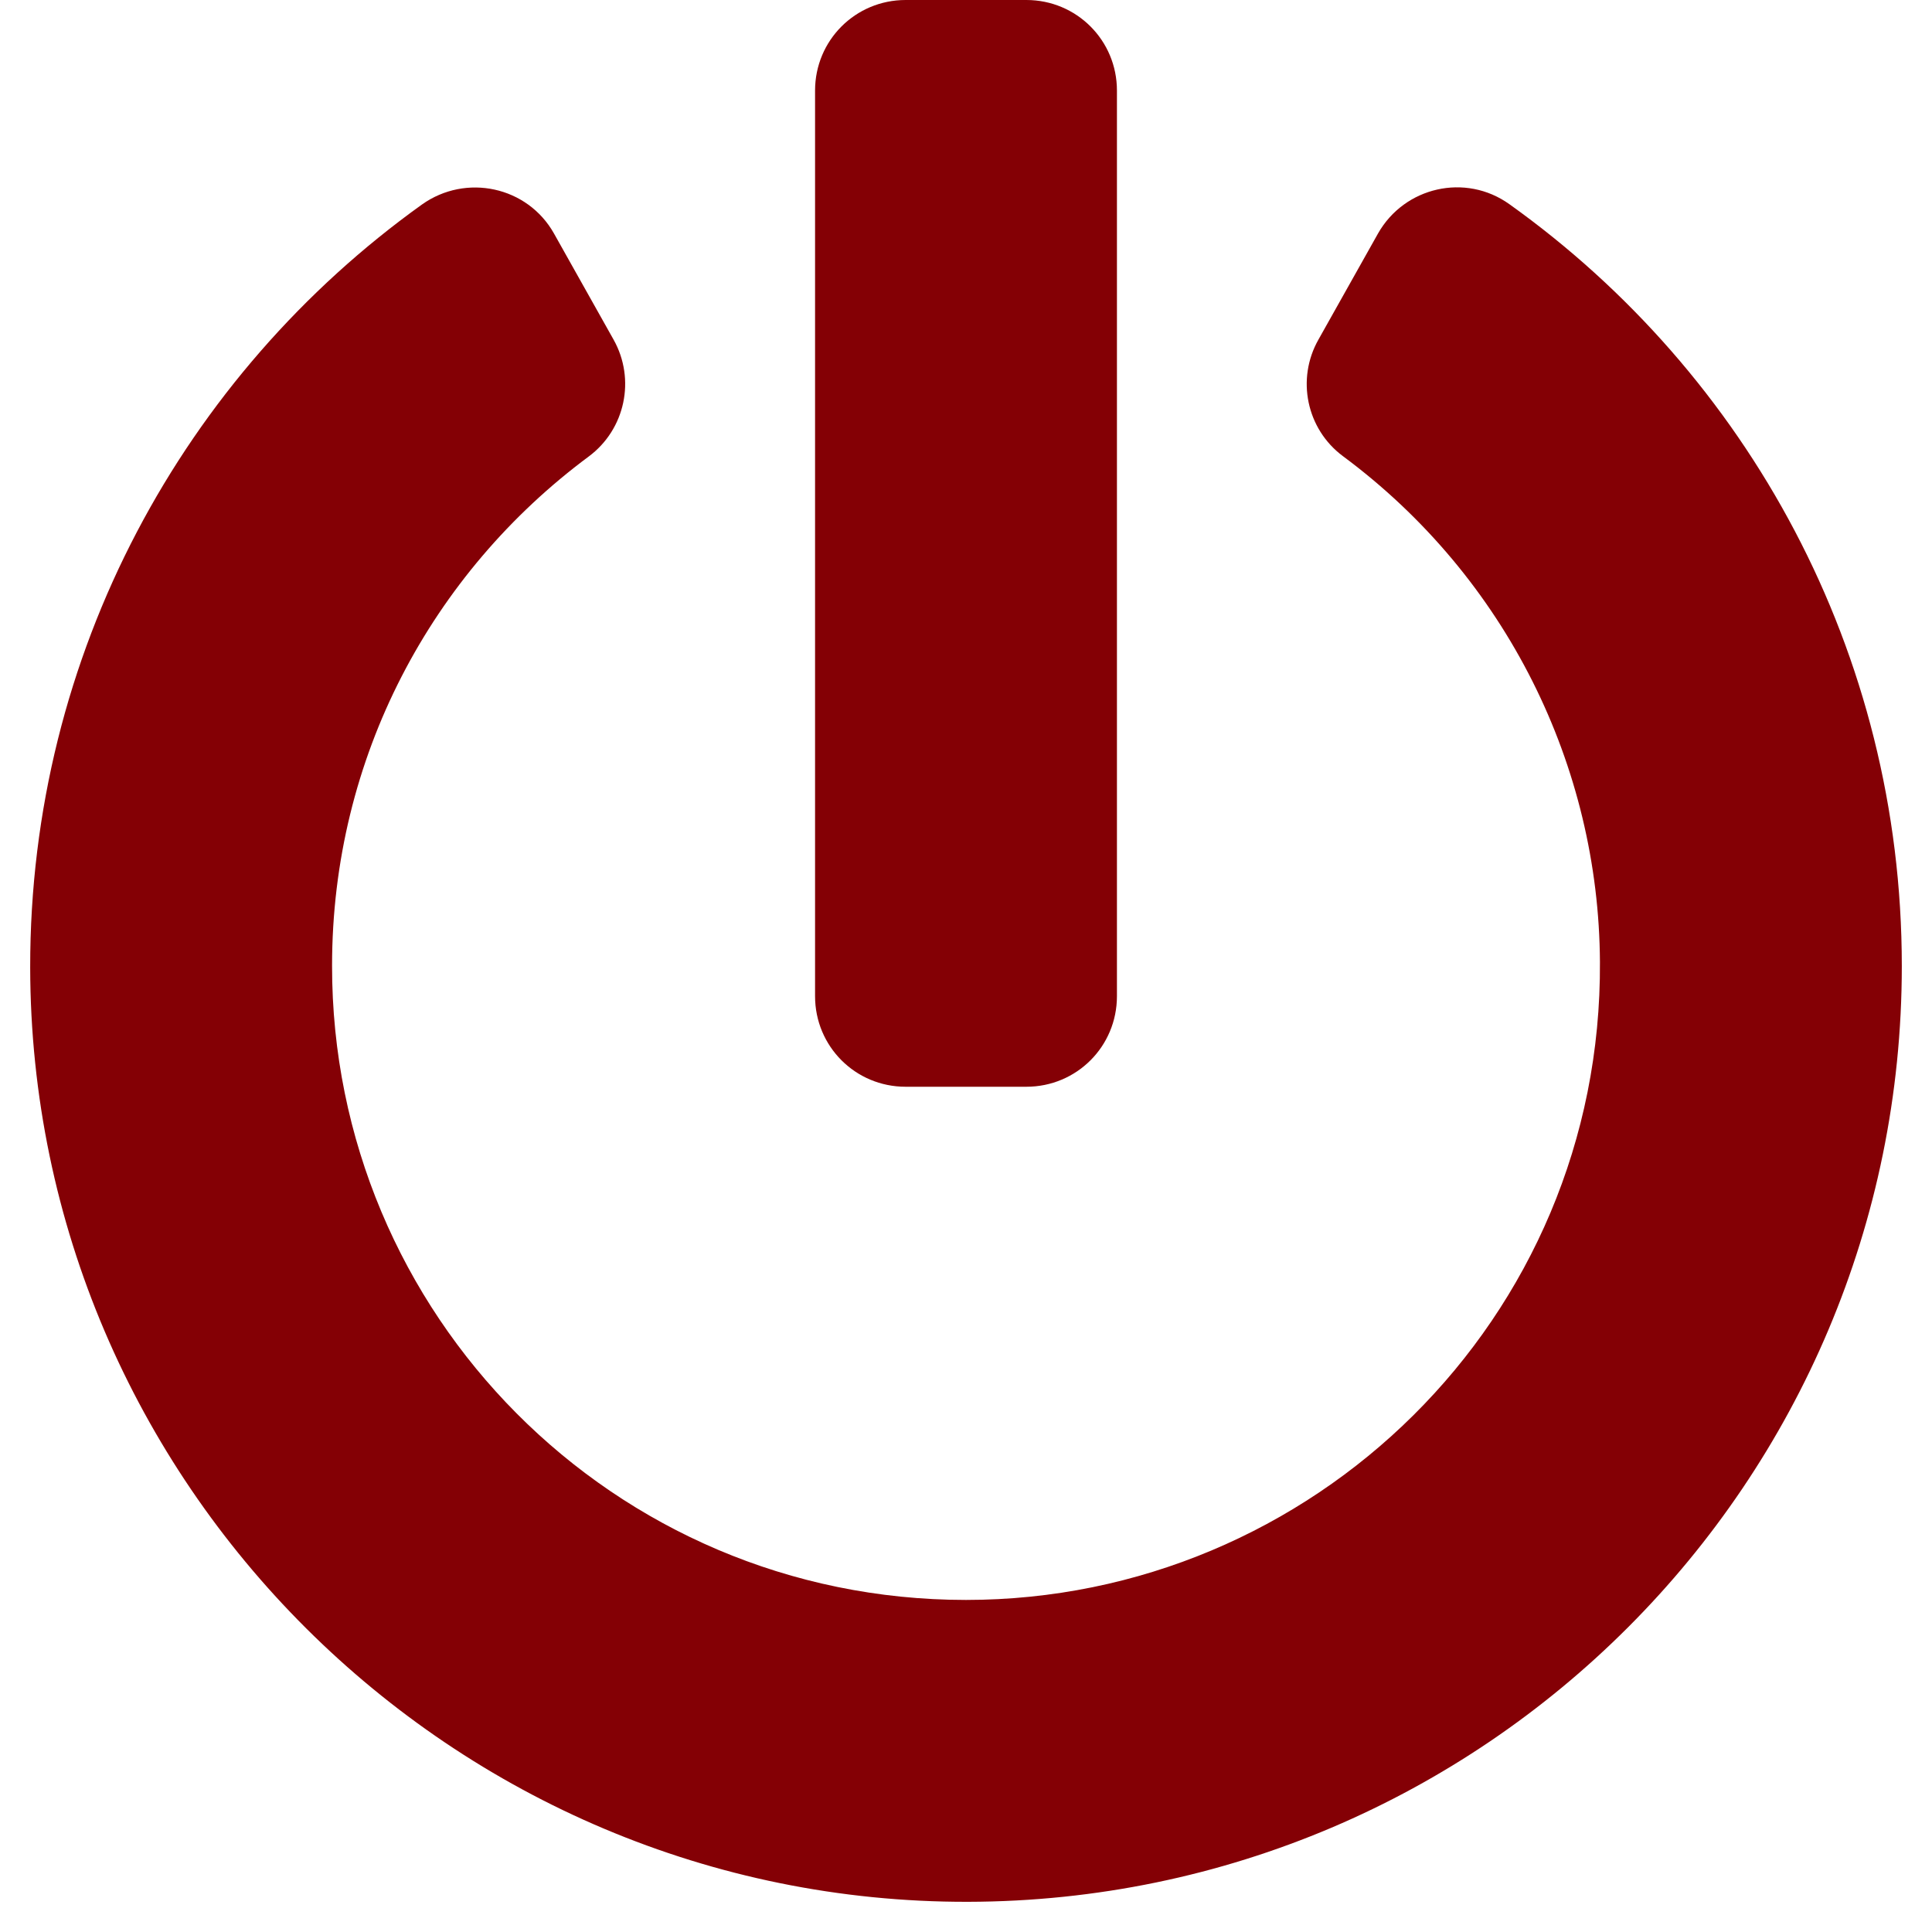
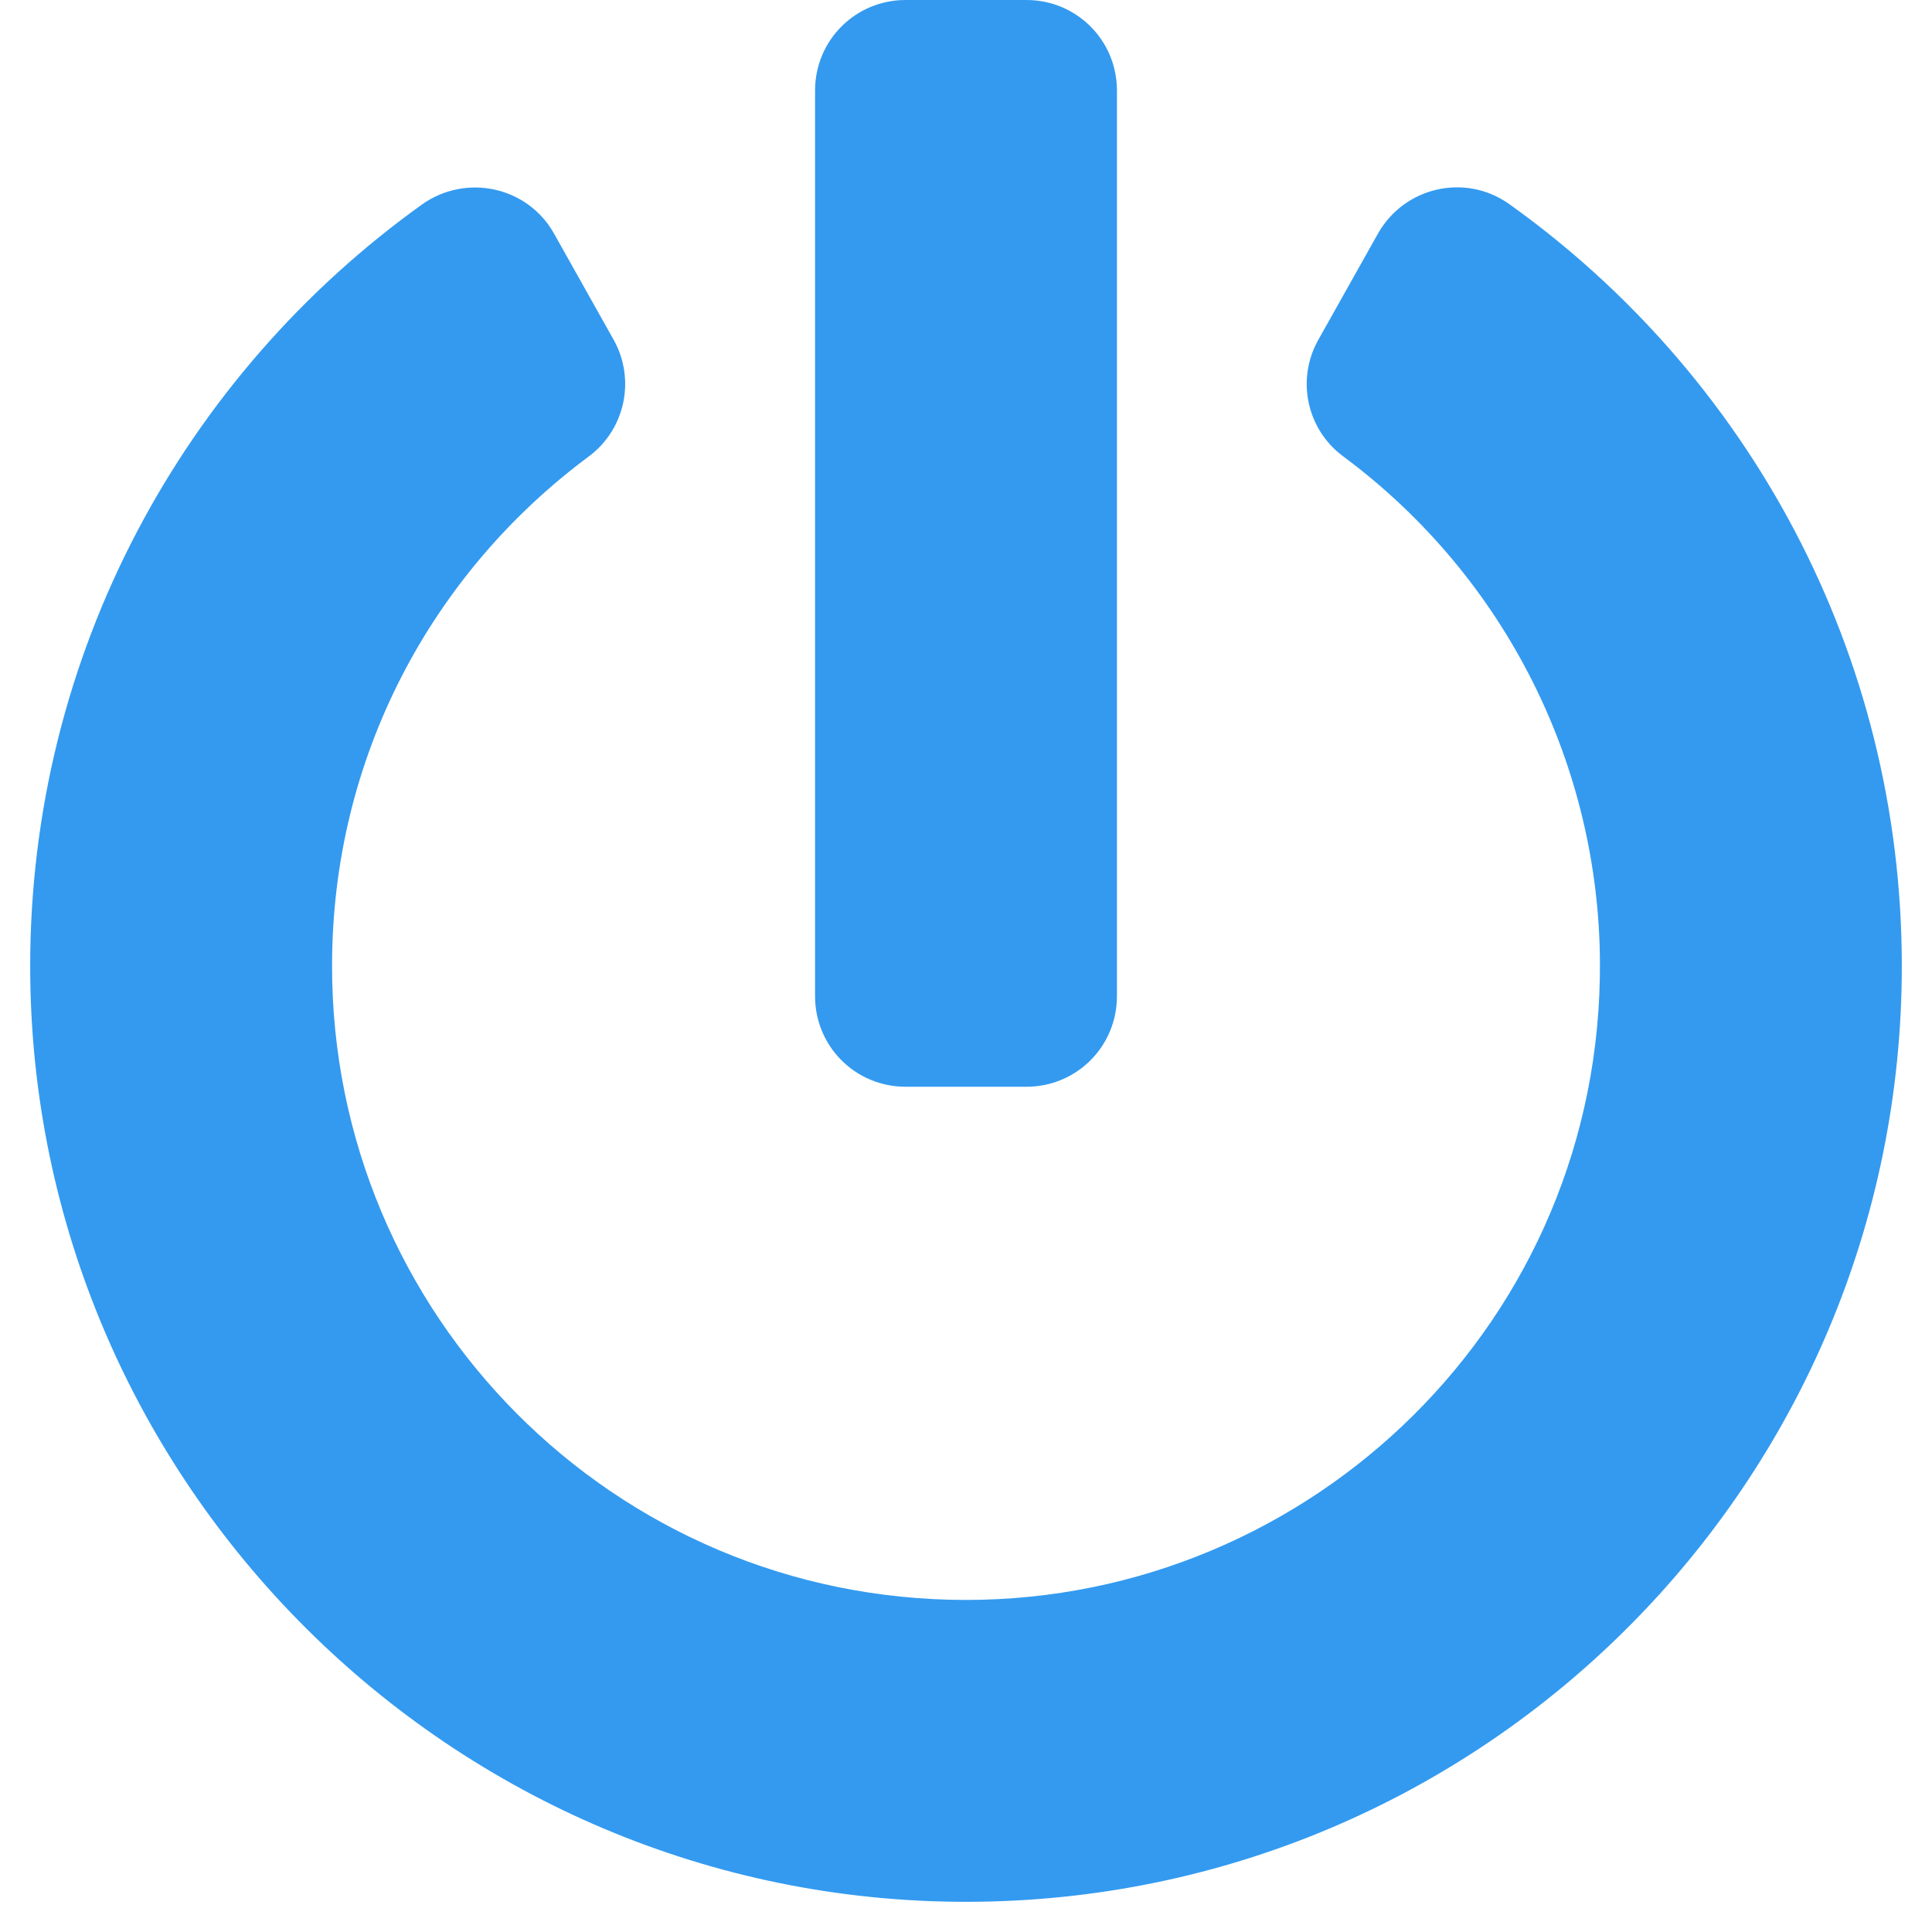
<svg xmlns="http://www.w3.org/2000/svg" width="16px" height="16px" viewBox="0 0 16 16" version="1.1">
  <g id="4-Columns-Version" stroke="none" stroke-width="1" fill="none" fill-rule="evenodd">
-     <g id="4-Columns-Variation-(Laser-Off)" transform="translate(-38, -16)" fill="#840005" fill-rule="nonzero">
+     <g id="Timeline-App---Items-added-(Onle-click-to-Segment)" transform="translate(-38, -16)" fill="#339AF0" fill-rule="nonzero">
      <g id="Group-2-Copy" transform="translate(24, 8)">
        <g id="Power-Off" transform="translate(14, 8)">
          <path d="M12.5,1.691 C14.469,3.097 15.75,5.397 15.75,8 C15.75,12.275 12.287,15.741 8.016,15.75 C3.75,15.759 0.256,12.281 0.25,8.012 C0.247,5.409 1.528,3.103 3.494,1.694 C3.859,1.434 4.369,1.544 4.588,1.934 L5.081,2.812 C5.266,3.141 5.178,3.556 4.875,3.781 C3.578,4.744 2.75,6.269 2.75,7.997 C2.747,10.881 5.078,13.25 8,13.25 C10.863,13.25 13.269,10.931 13.25,7.966 C13.241,6.347 12.478,4.784 11.122,3.778 C10.819,3.553 10.734,3.138 10.919,2.812 L11.412,1.934 C11.631,1.547 12.137,1.431 12.5,1.691 Z M9.25,8.25 L9.25,0.75 C9.25,0.334 8.916,0 8.5,0 L7.5,0 C7.084,0 6.75,0.334 6.75,0.75 L6.75,8.25 C6.75,8.666 7.084,9 7.5,9 L8.5,9 C8.916,9 9.25,8.666 9.25,8.25 Z" id="Shape" />
        </g>
      </g>
    </g>
  </g>
</svg>
